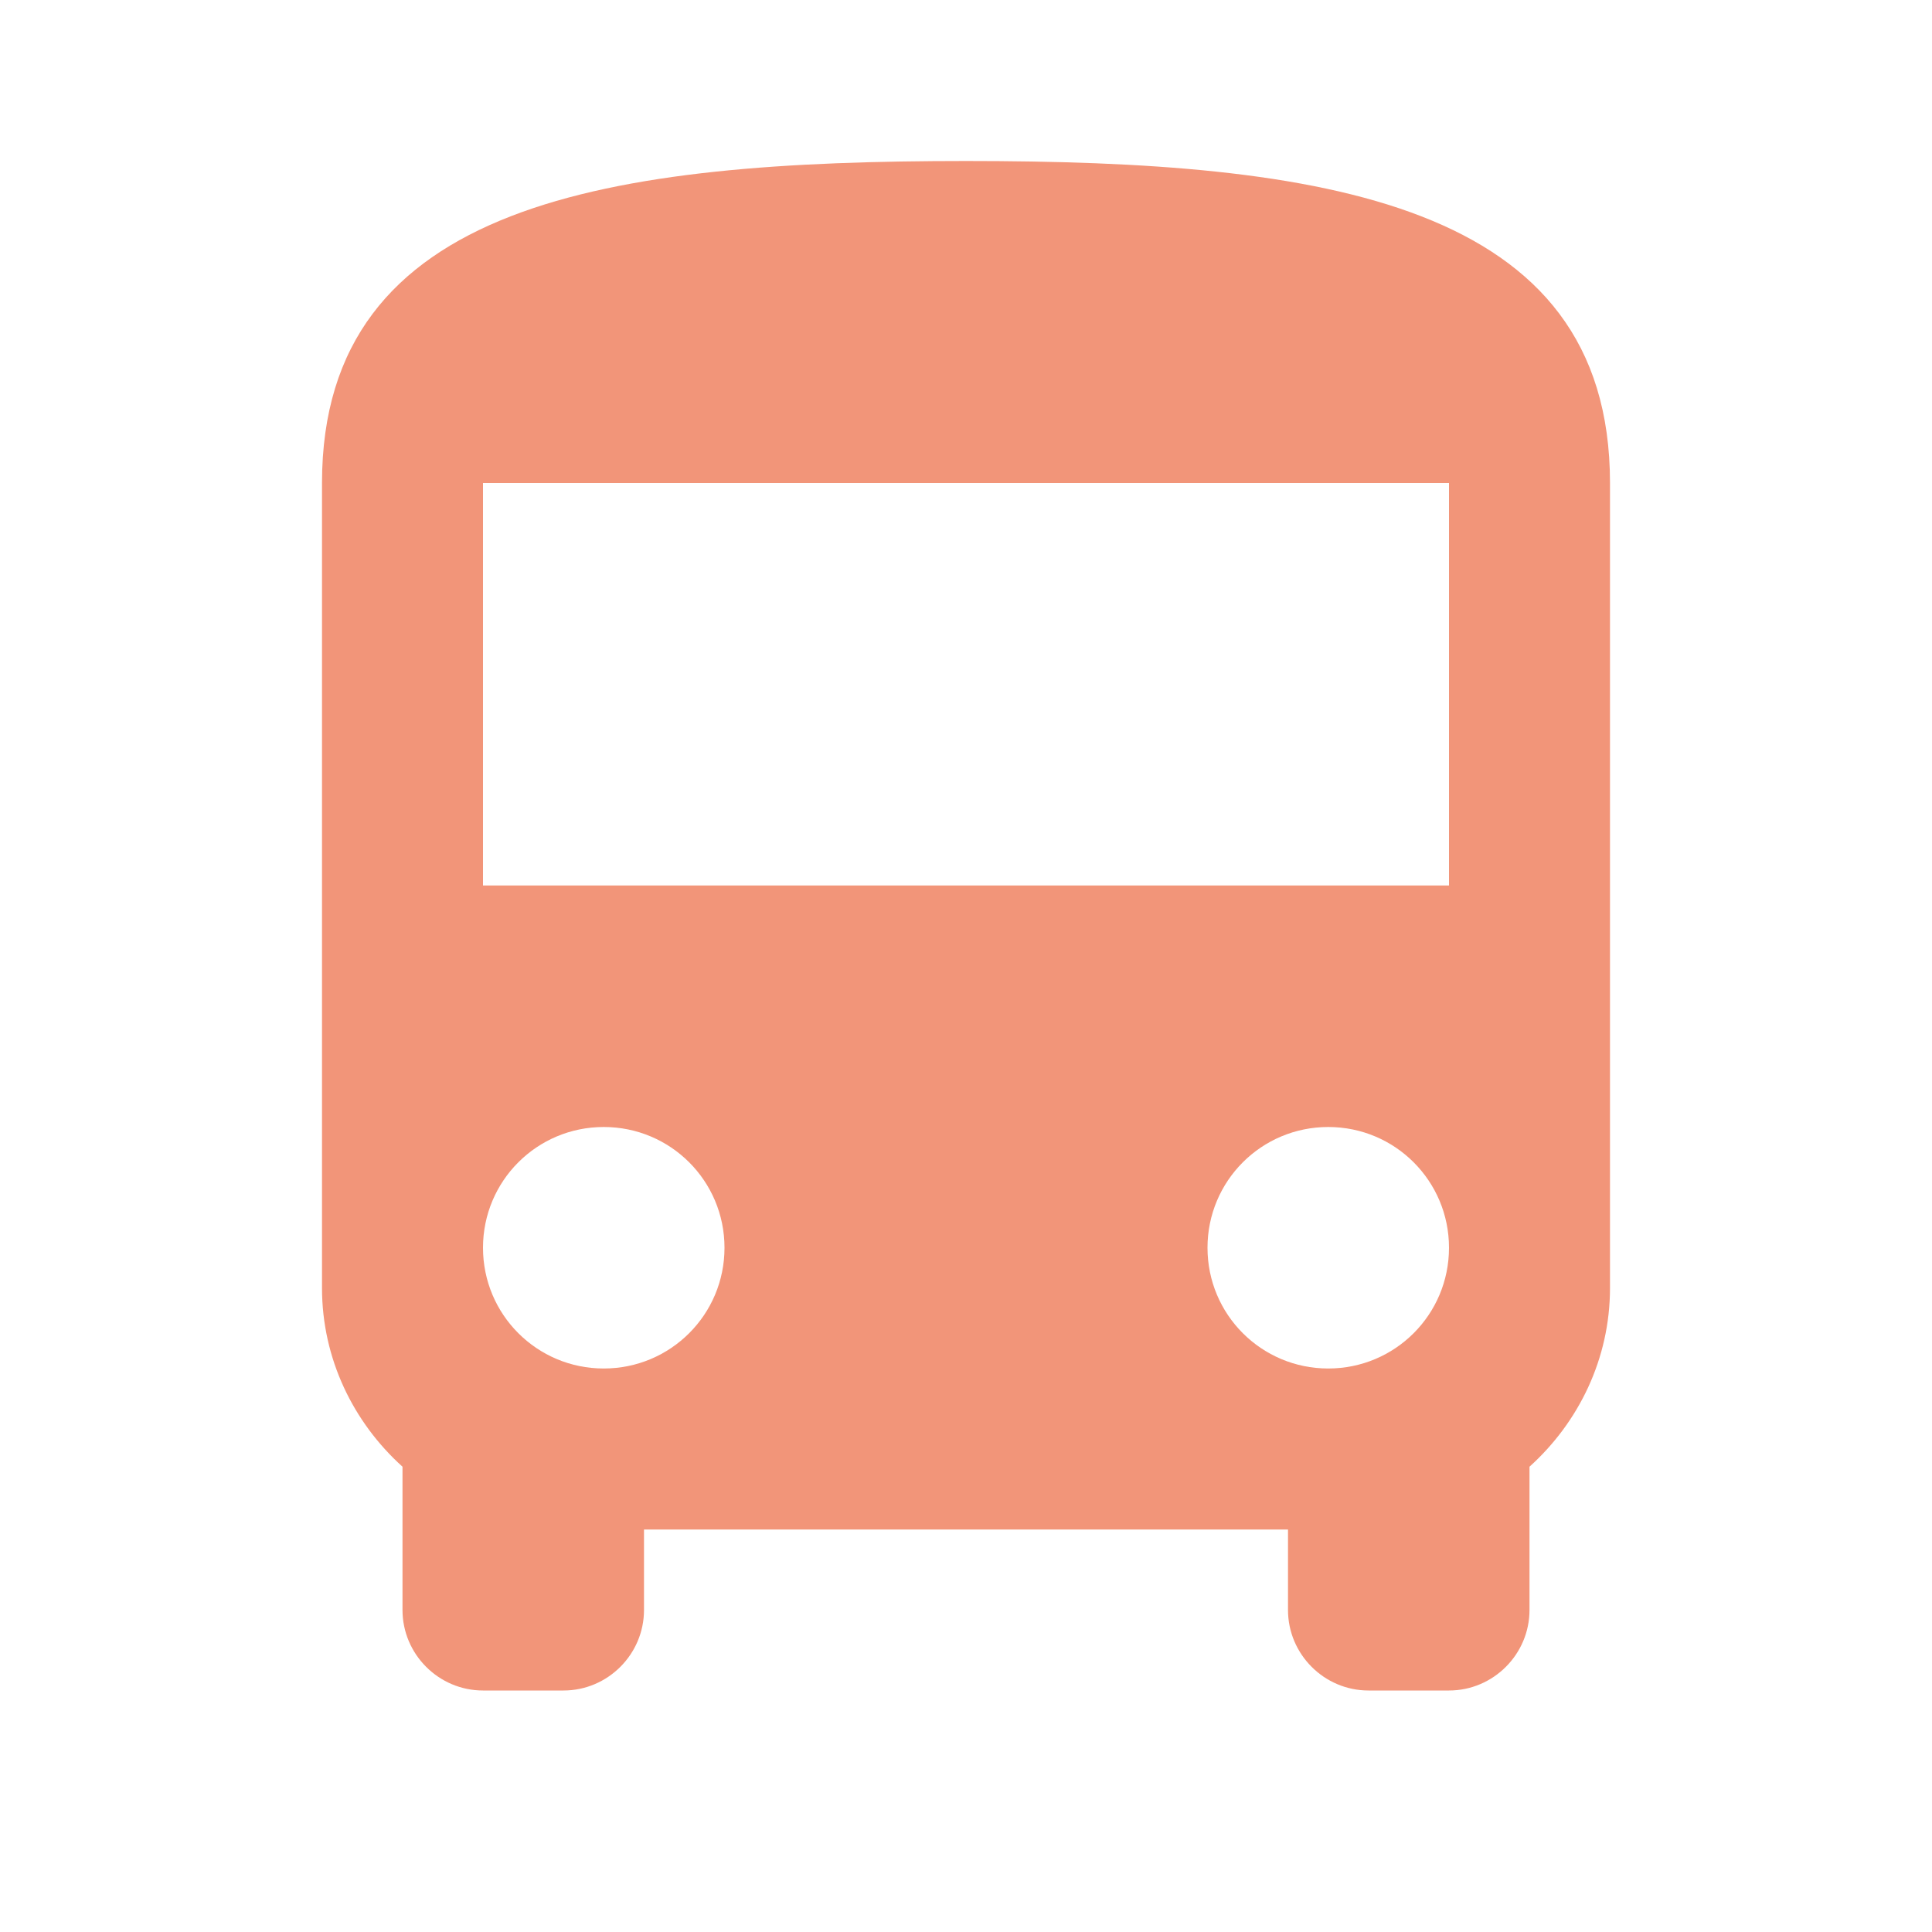
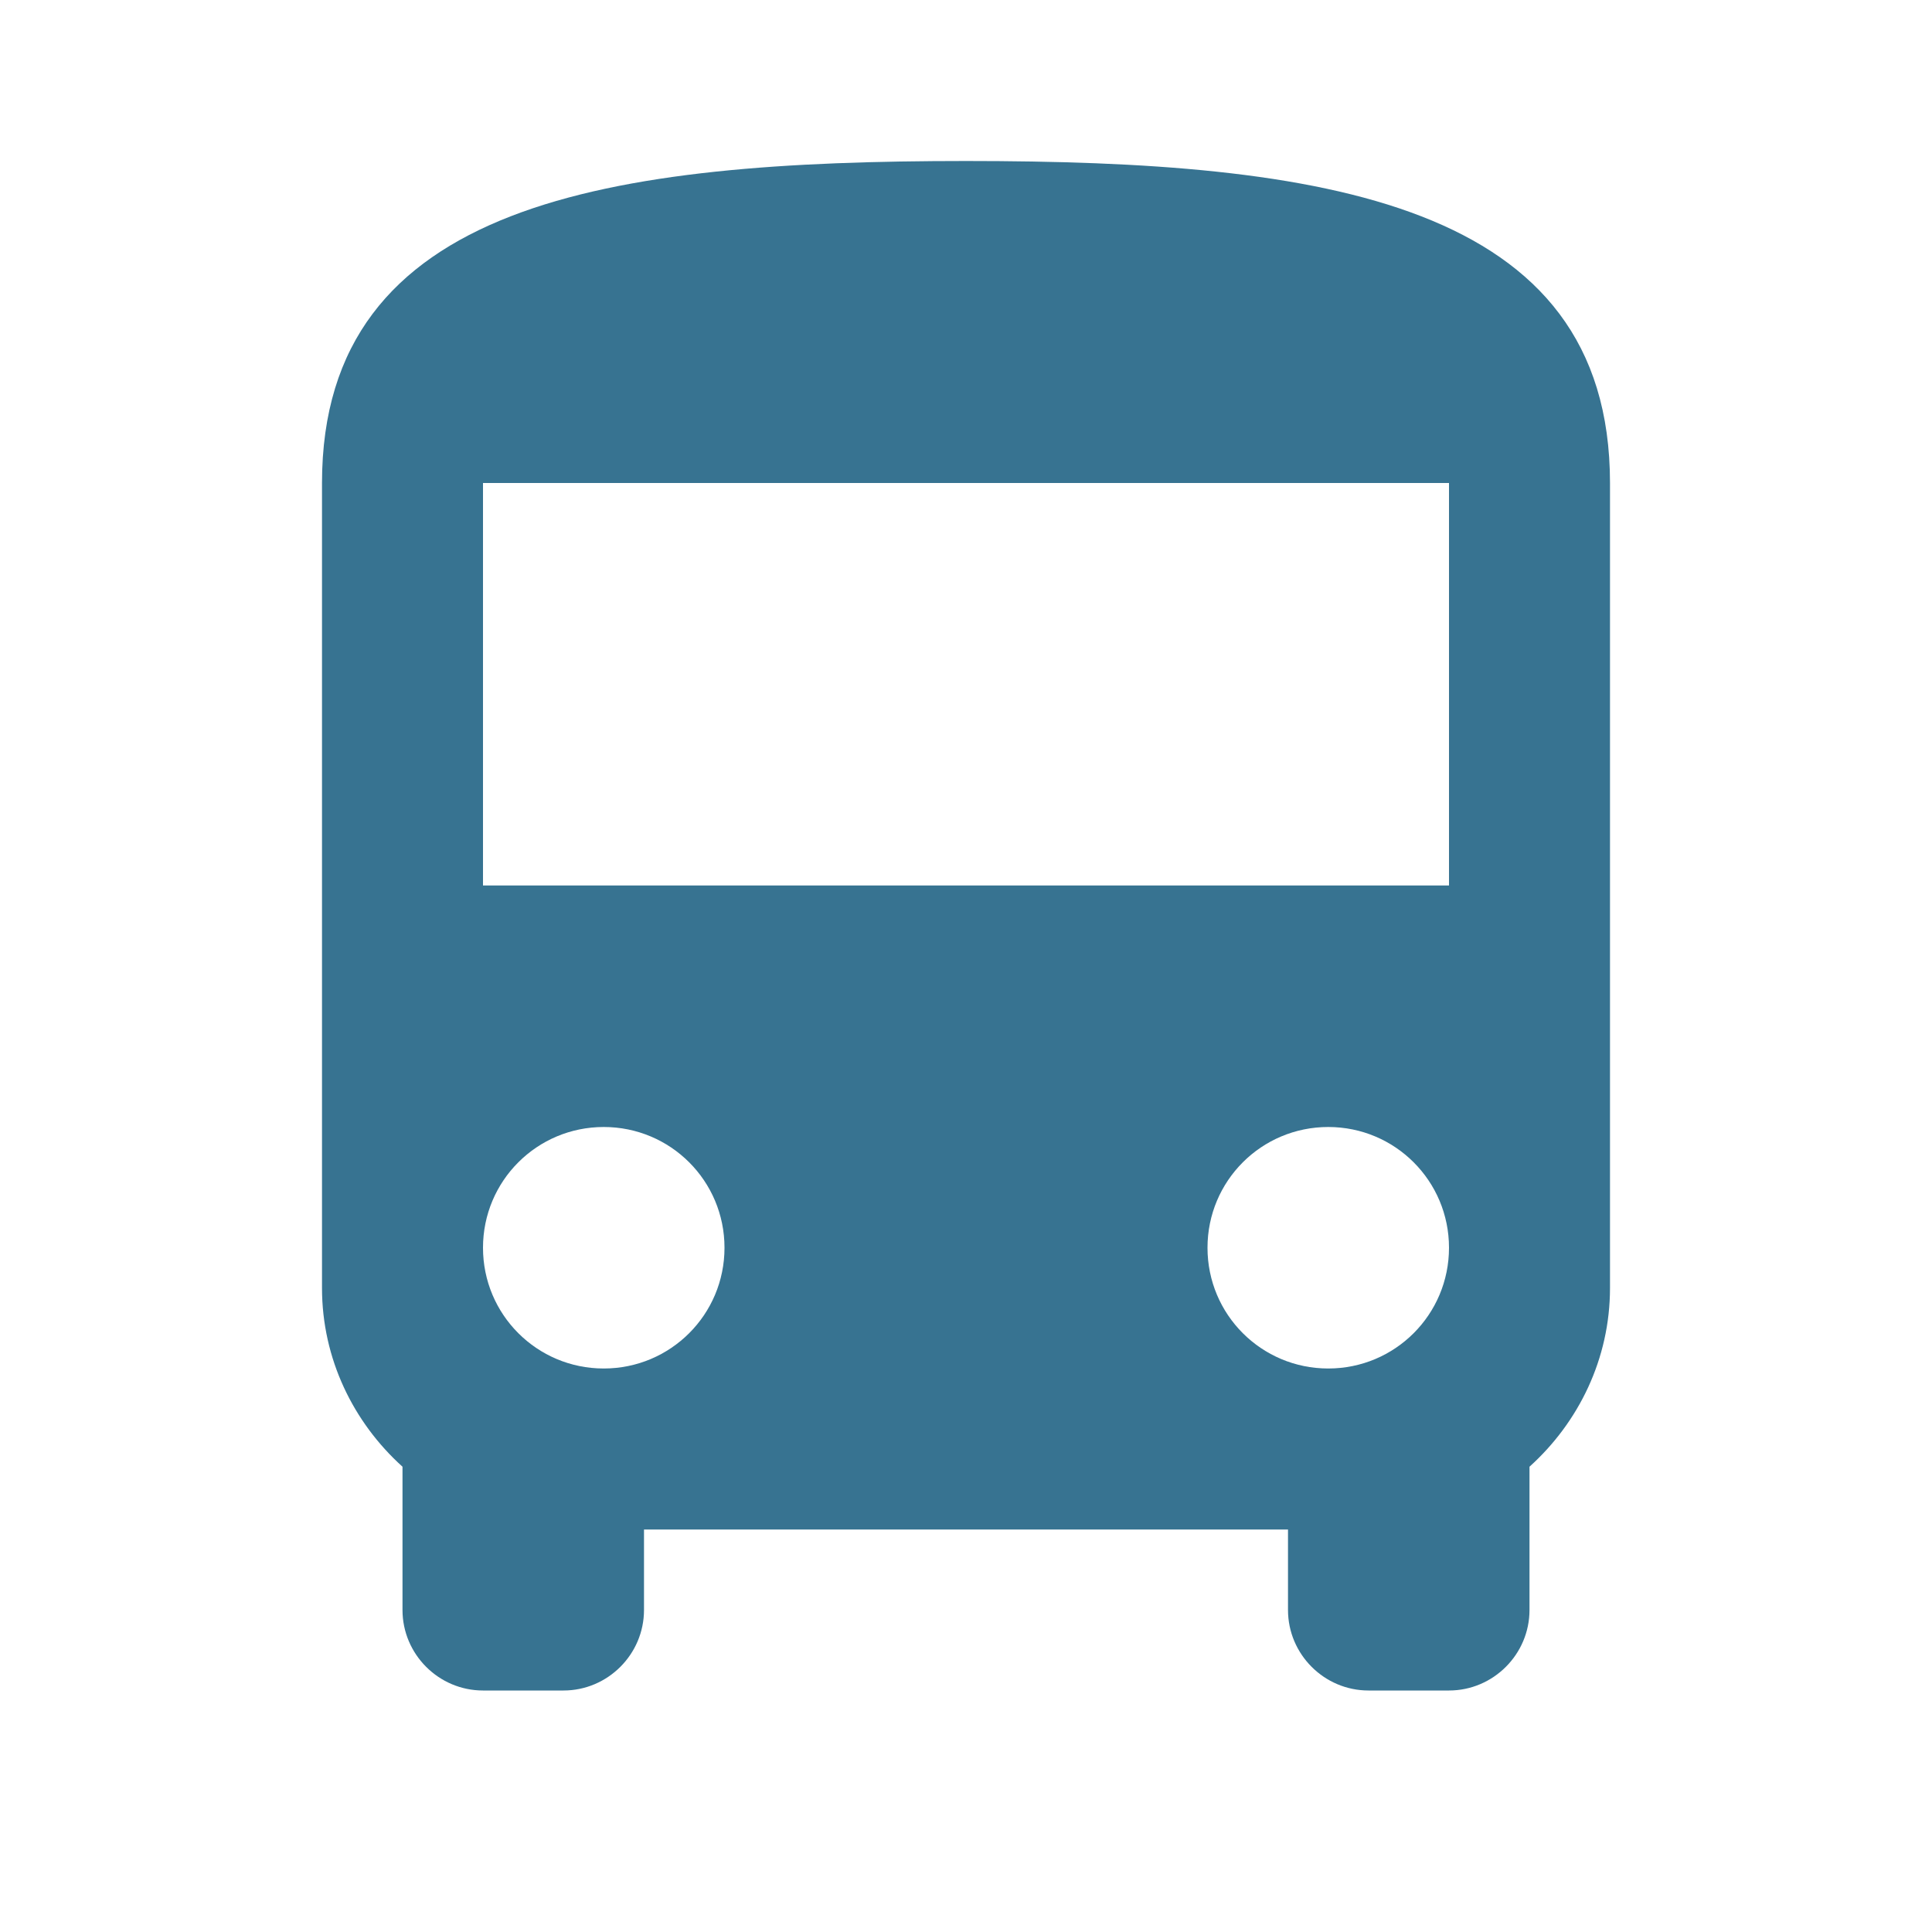
- <svg xmlns="http://www.w3.org/2000/svg" height="24px" viewBox="0 0 24 24" width="24px" fill="#F29579">
+ <svg xmlns="http://www.w3.org/2000/svg" height="24px" viewBox="0 0 24 24" width="24px" fill="#377391">
  <path d="M0 0h24v24H0z" fill="none" />
  <path d="M4 16c0 .88.39 1.67 1 2.22V20c0 .55.45 1 1 1h1c.55 0 1-.45 1-1v-1h8v1c0 .55.45 1 1 1h1c.55 0 1-.45 1-1v-1.78c.61-.55 1-1.34 1-2.22V6c0-3.5-3.58-4-8-4s-8 .5-8 4v10zm3.5 1c-.83 0-1.5-.67-1.5-1.5S6.67 14 7.5 14s1.5.67 1.5 1.5S8.33 17 7.5 17zm9 0c-.83 0-1.5-.67-1.5-1.5s.67-1.5 1.5-1.5 1.5.67 1.5 1.5-.67 1.5-1.5 1.5zm1.5-6H6V6h12v5z" />
</svg>
